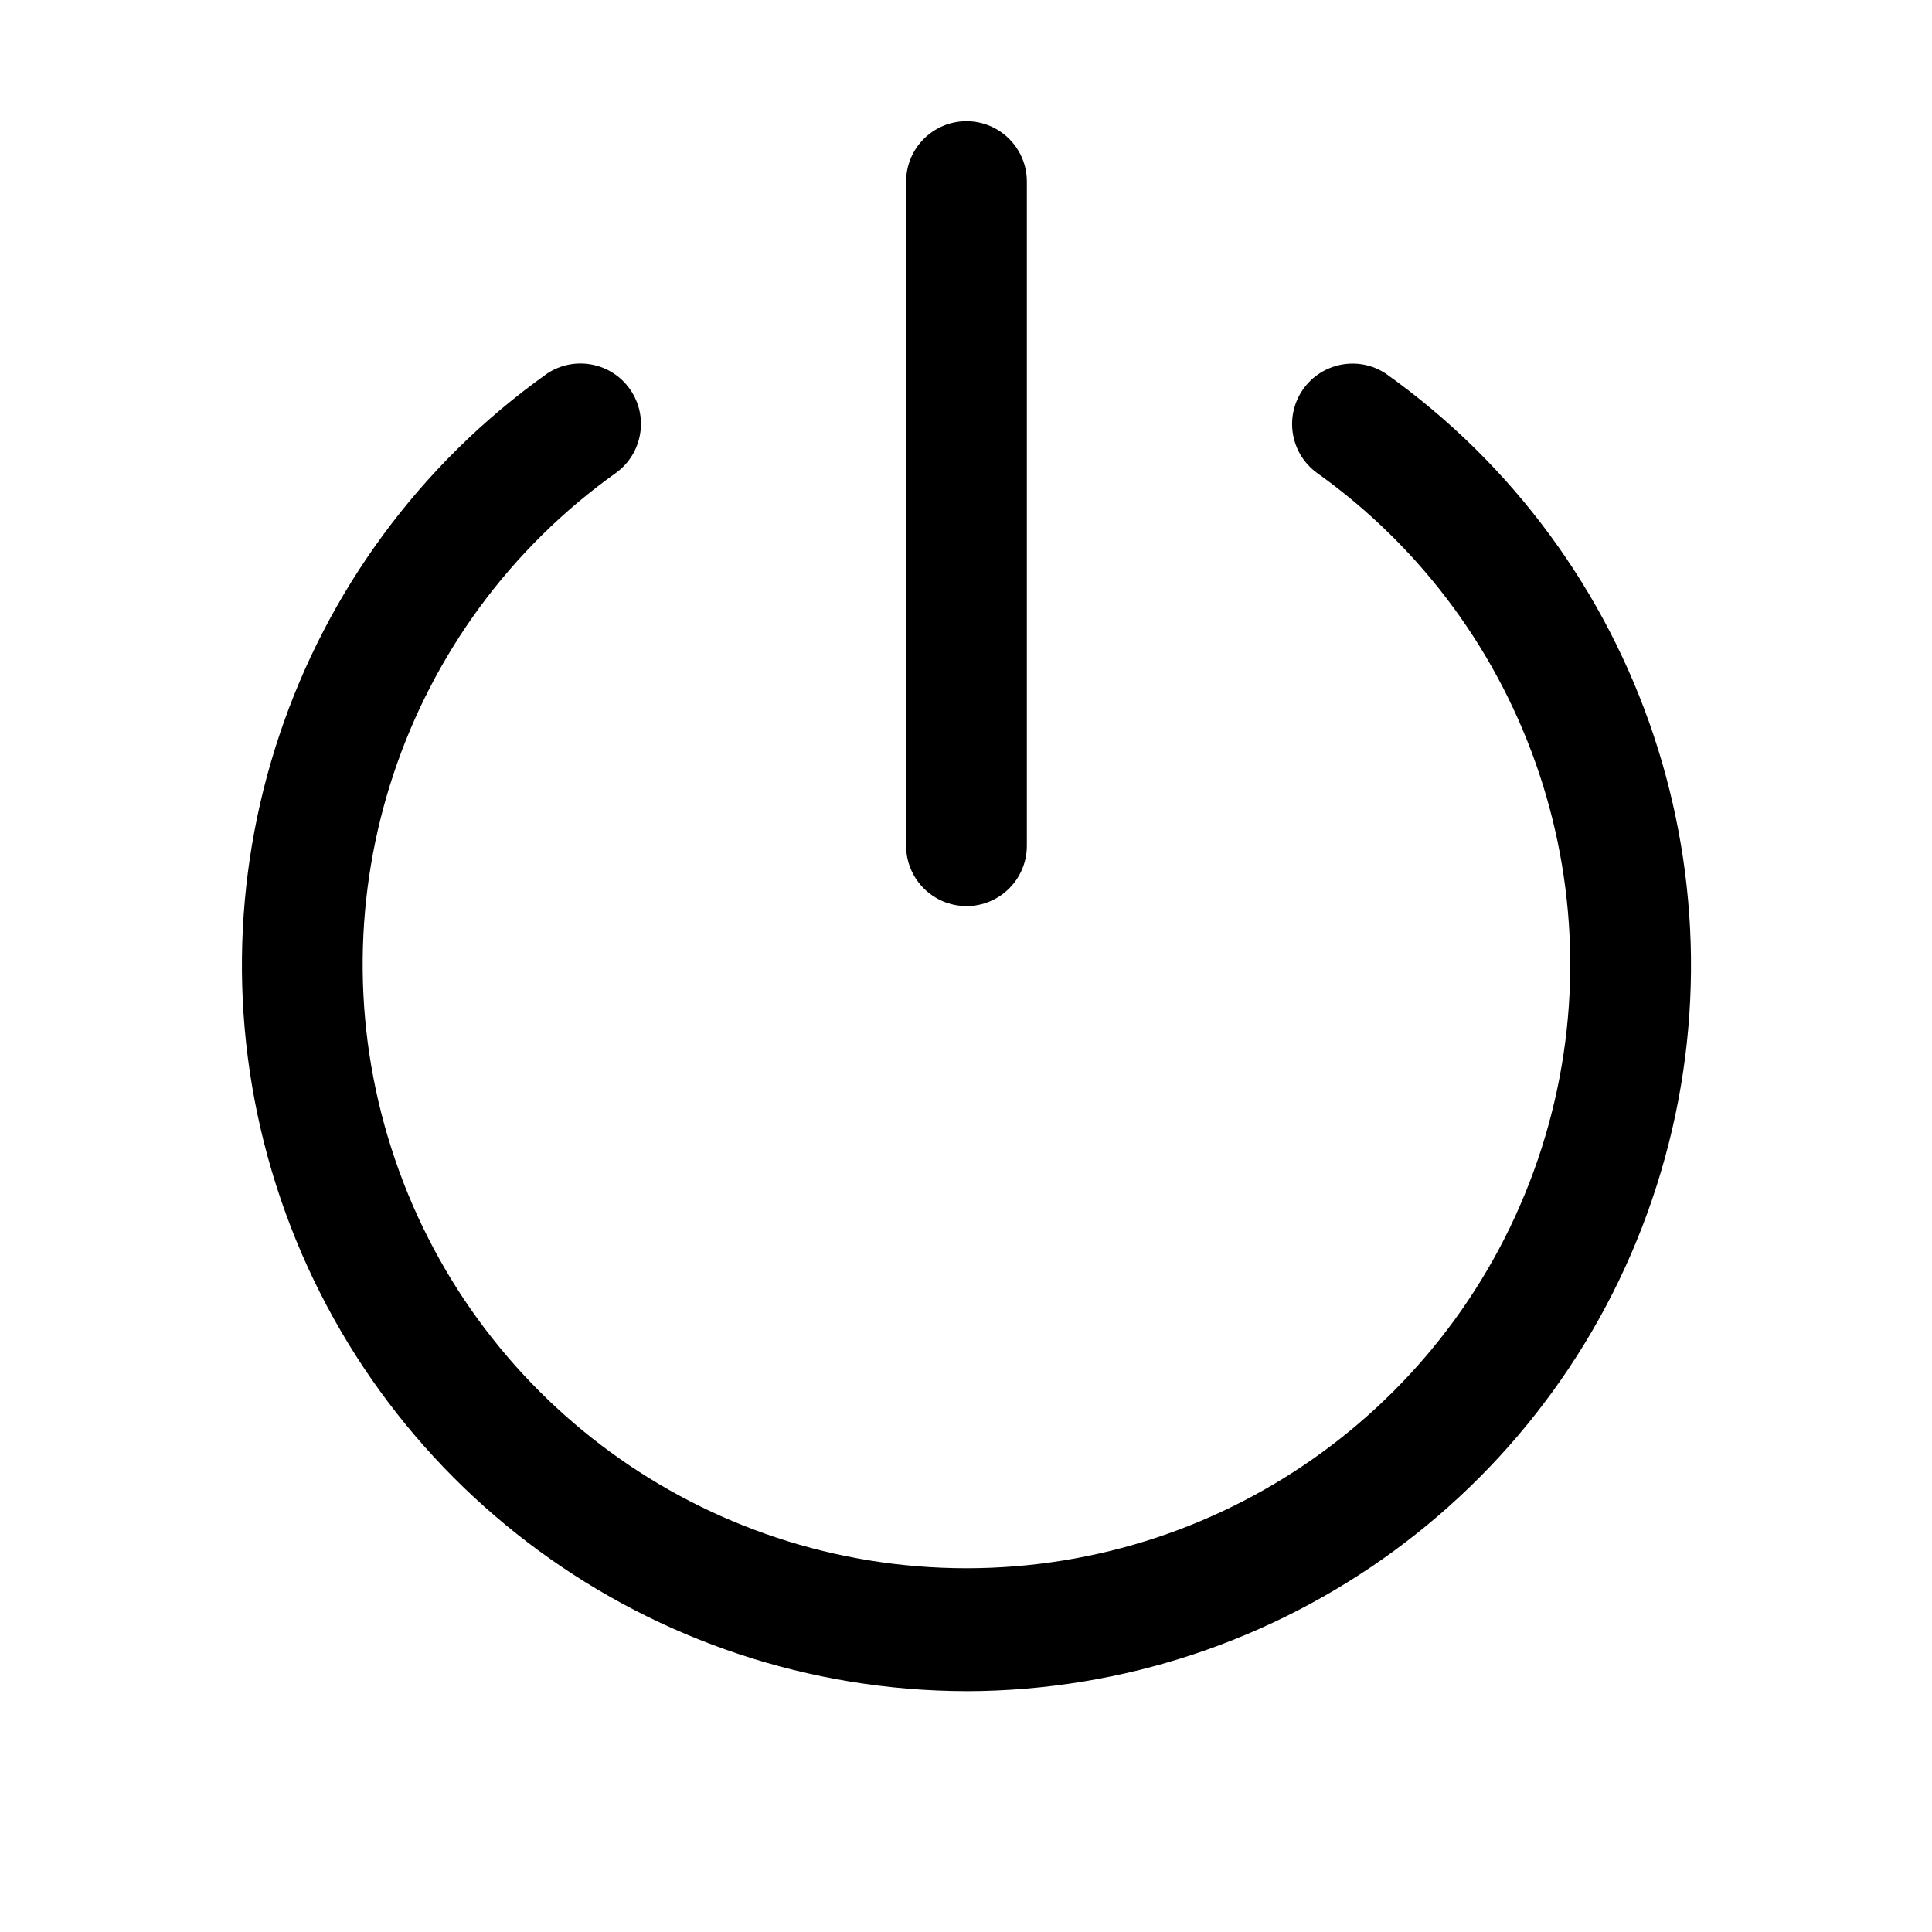
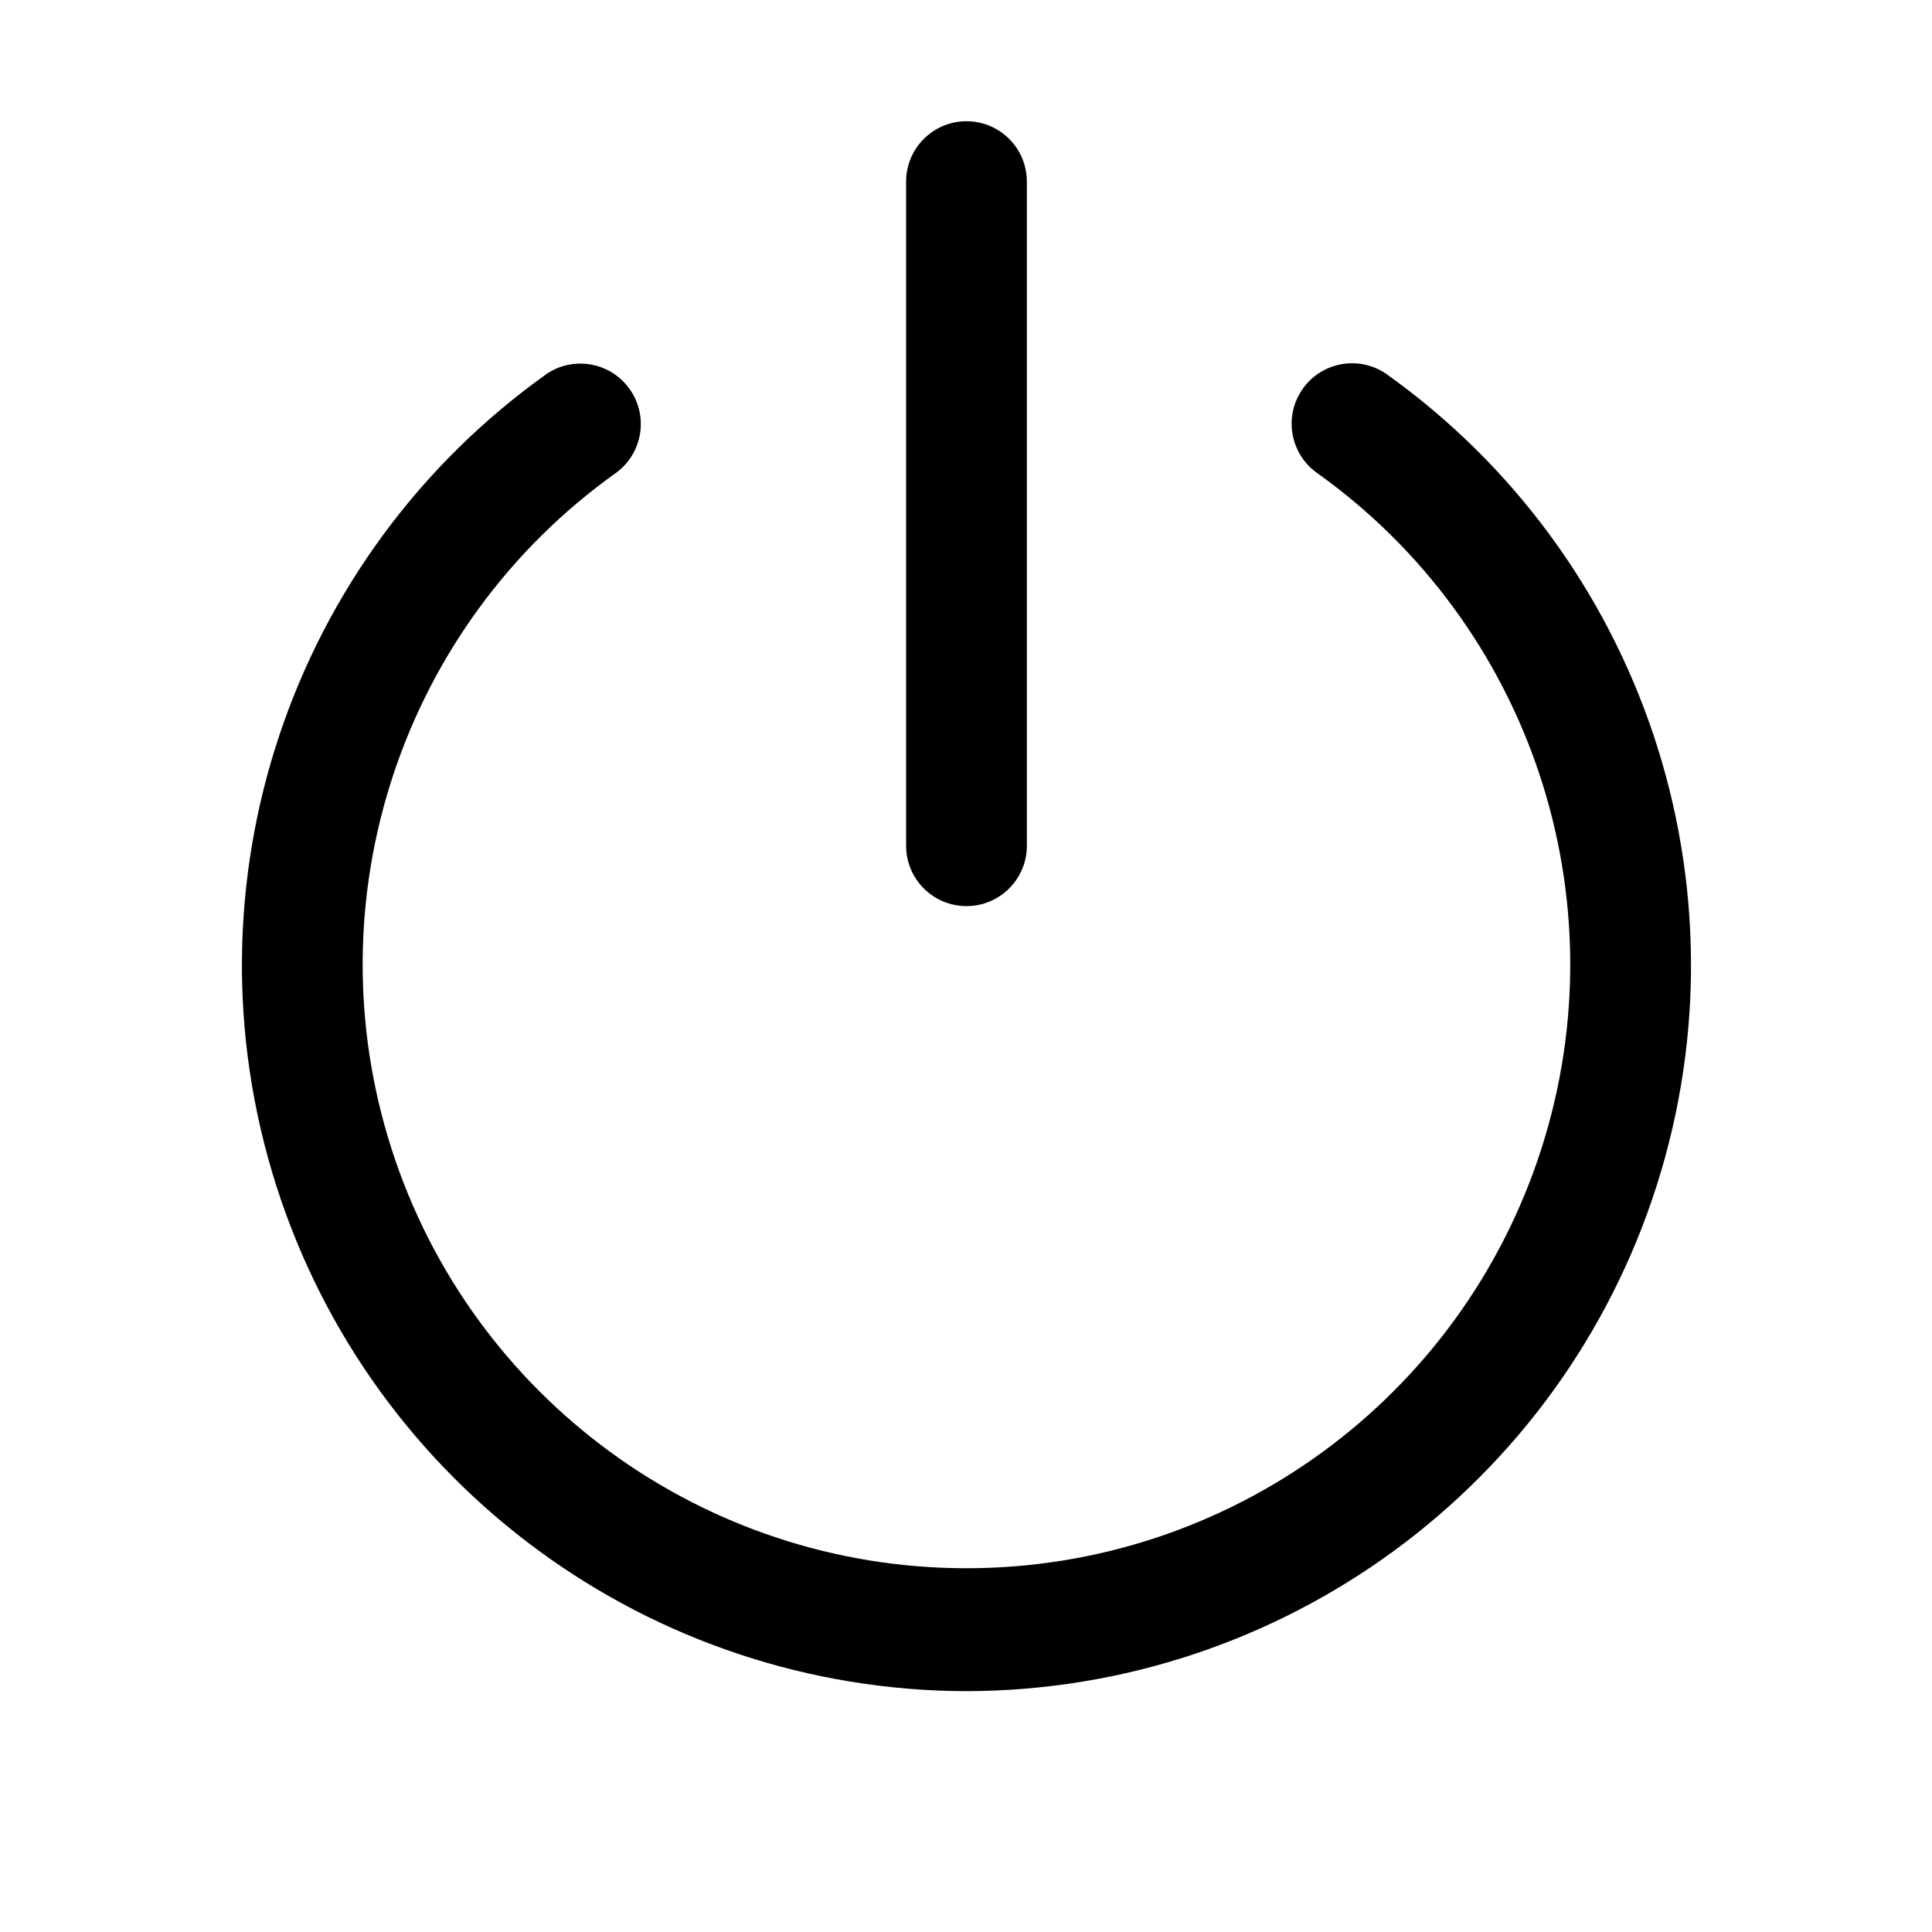
<svg xmlns="http://www.w3.org/2000/svg" id="Layer_1" data-name="Layer 1" width="64" height="64" viewBox="0 0 64 64">
  <defs>
-     <style>
-       .cls-1 {
-         fill-rule: evenodd;
-       }
-     </style>
+     <style>.cls-1{fill-rule:evenodd}</style>
  </defs>
-   <path class="cls-1" d="M32.016,56.022a24.05,24.05,0,0,1-13.886-43.651A2.002,2.002,0,0,1,20.41,15.661a20,20,0,1,0,23.21,0,2.002,2.002,0,0,1,2.281-3.289,24.05,24.05,0,0,1-13.886,43.651Zm0-26.007a2,2,0,0,1-2-2v-22a2,2,0,0,1,4,0v22A2,2,0,0,1,32.016,30.016Z" />
+   <path class="cls-1" d="M32.016 56.022a24.05 24.05 0 0 1-13.887-43.65 2.002 2.002 0 0 1 2.281 3.289 20 20 0 1 0 23.21 0 2.002 2.002 0 0 1 2.281-3.29 24.05 24.05 0 0 1-13.886 43.651zm0-26.006a2 2 0 0 1-2-2v-22a2 2 0 0 1 4 0v22a2 2 0 0 1-2 2z" />
</svg>
